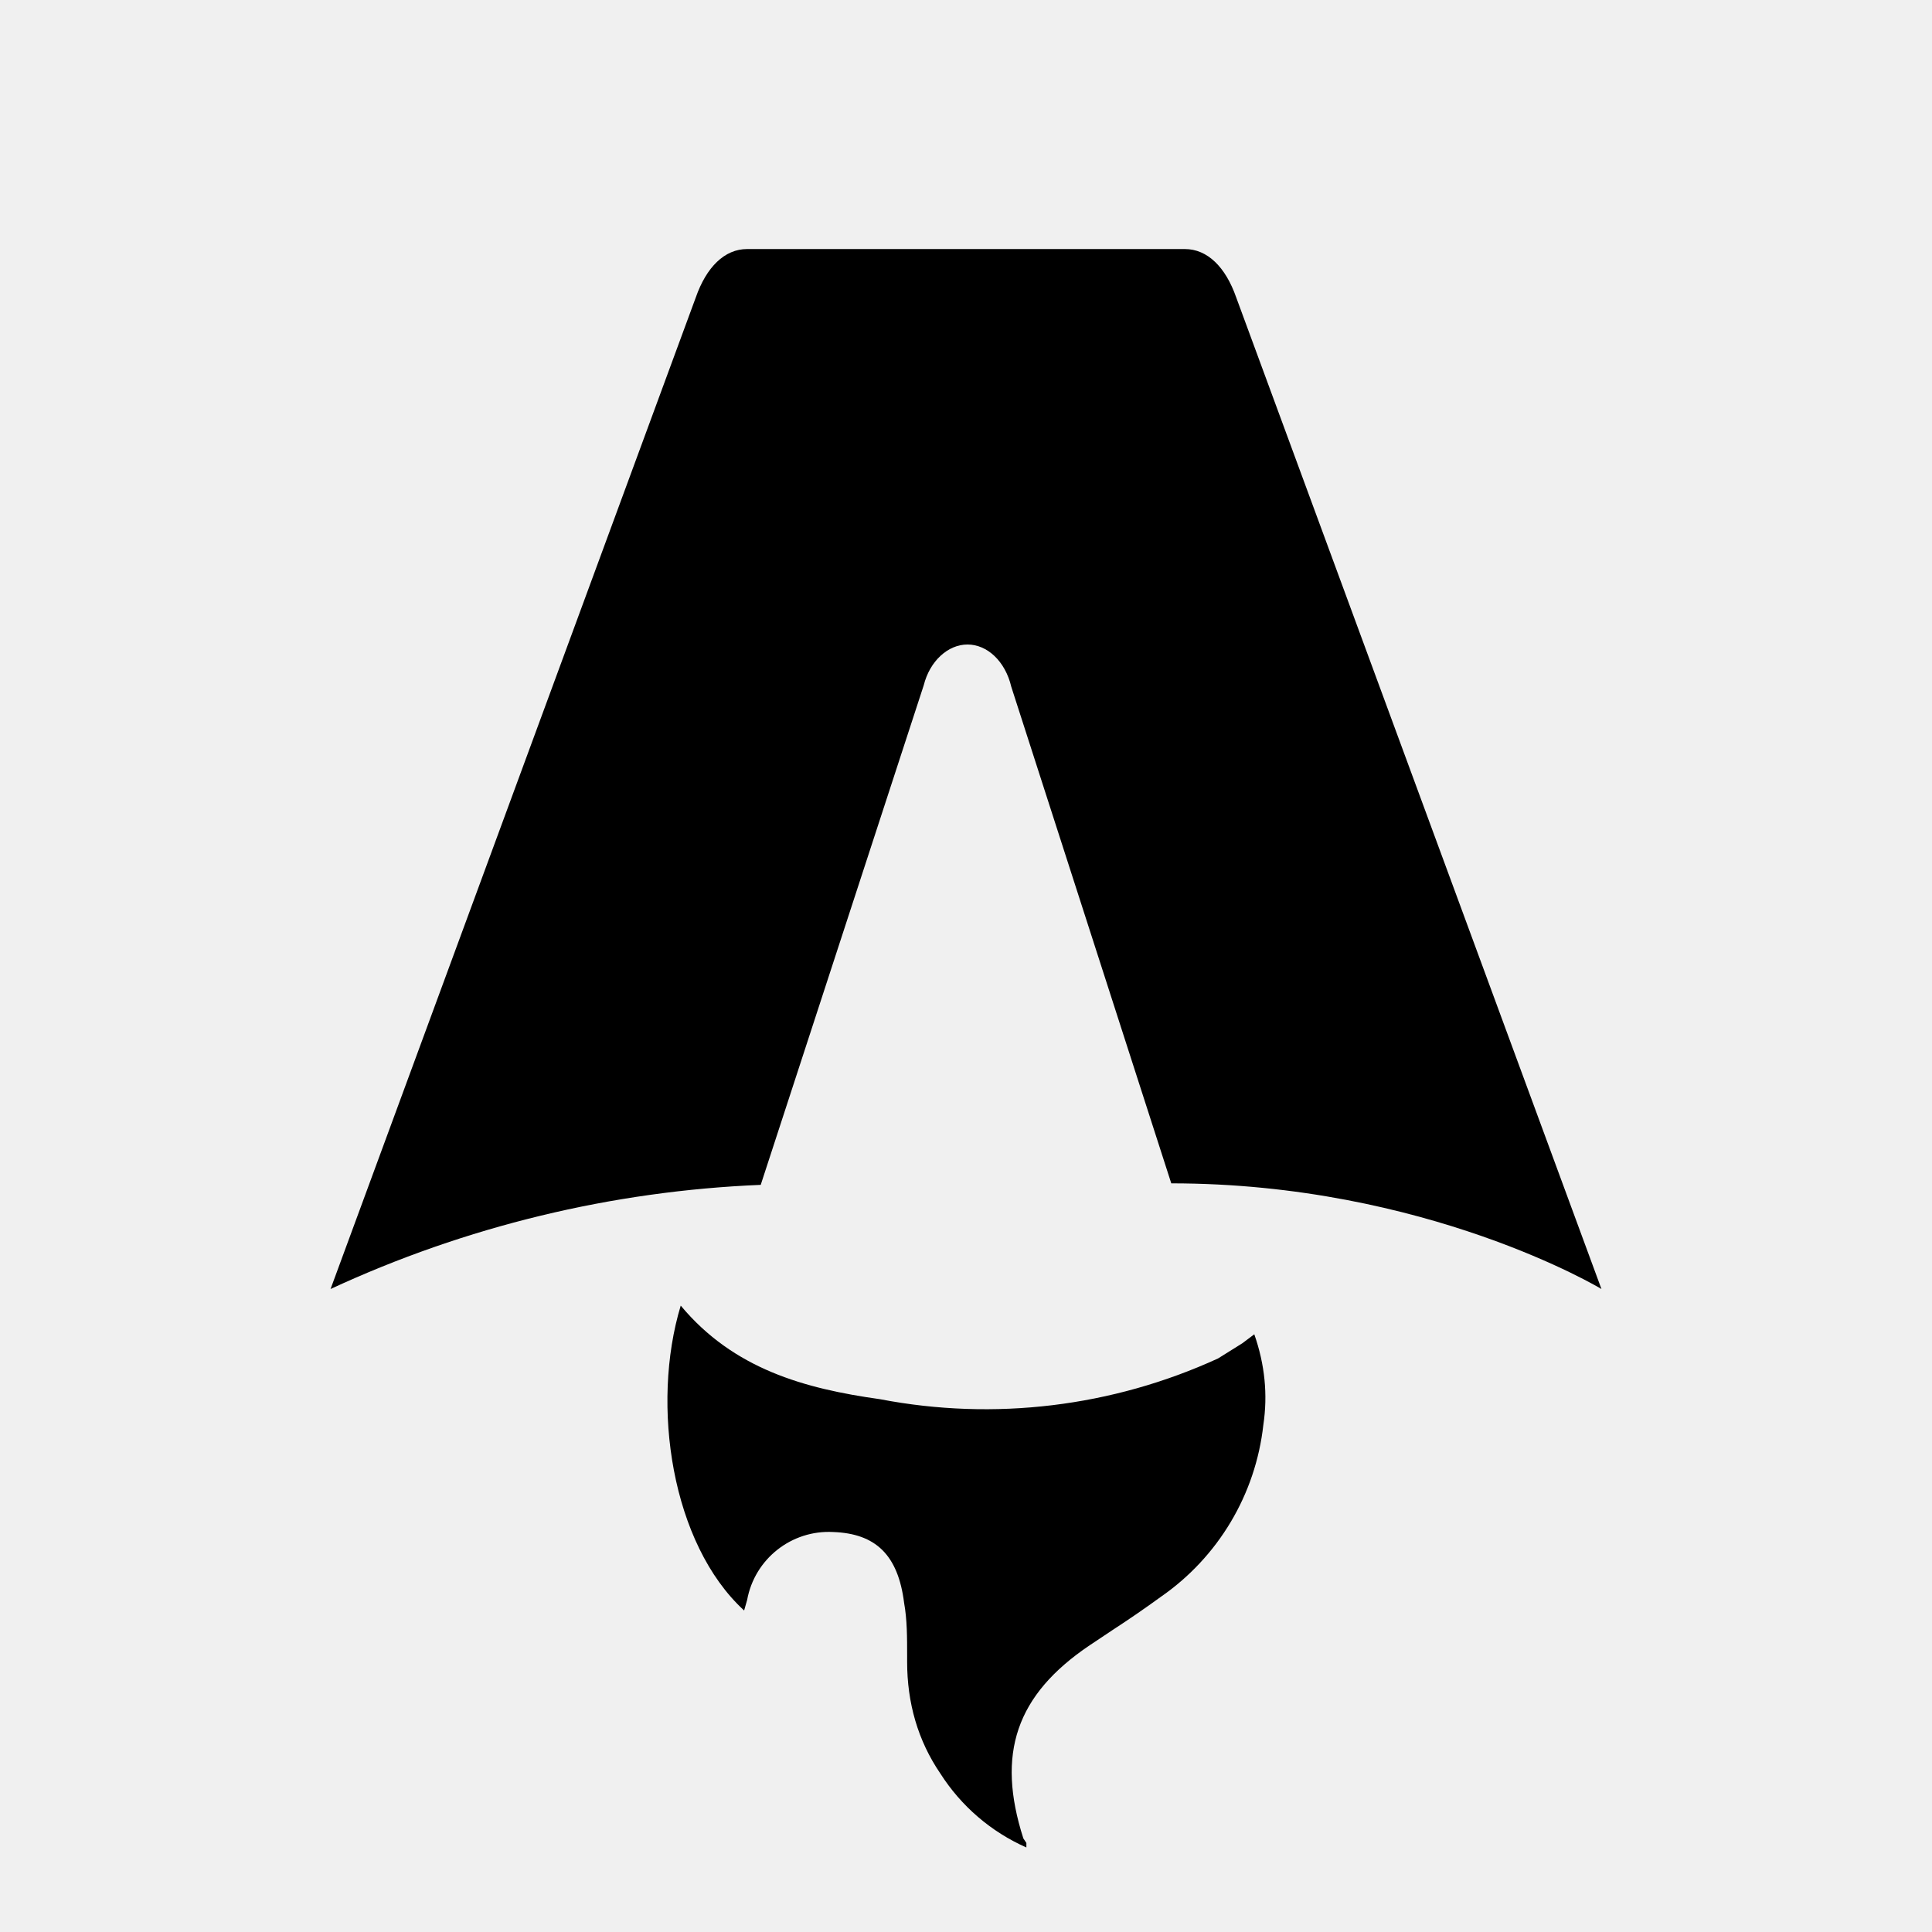
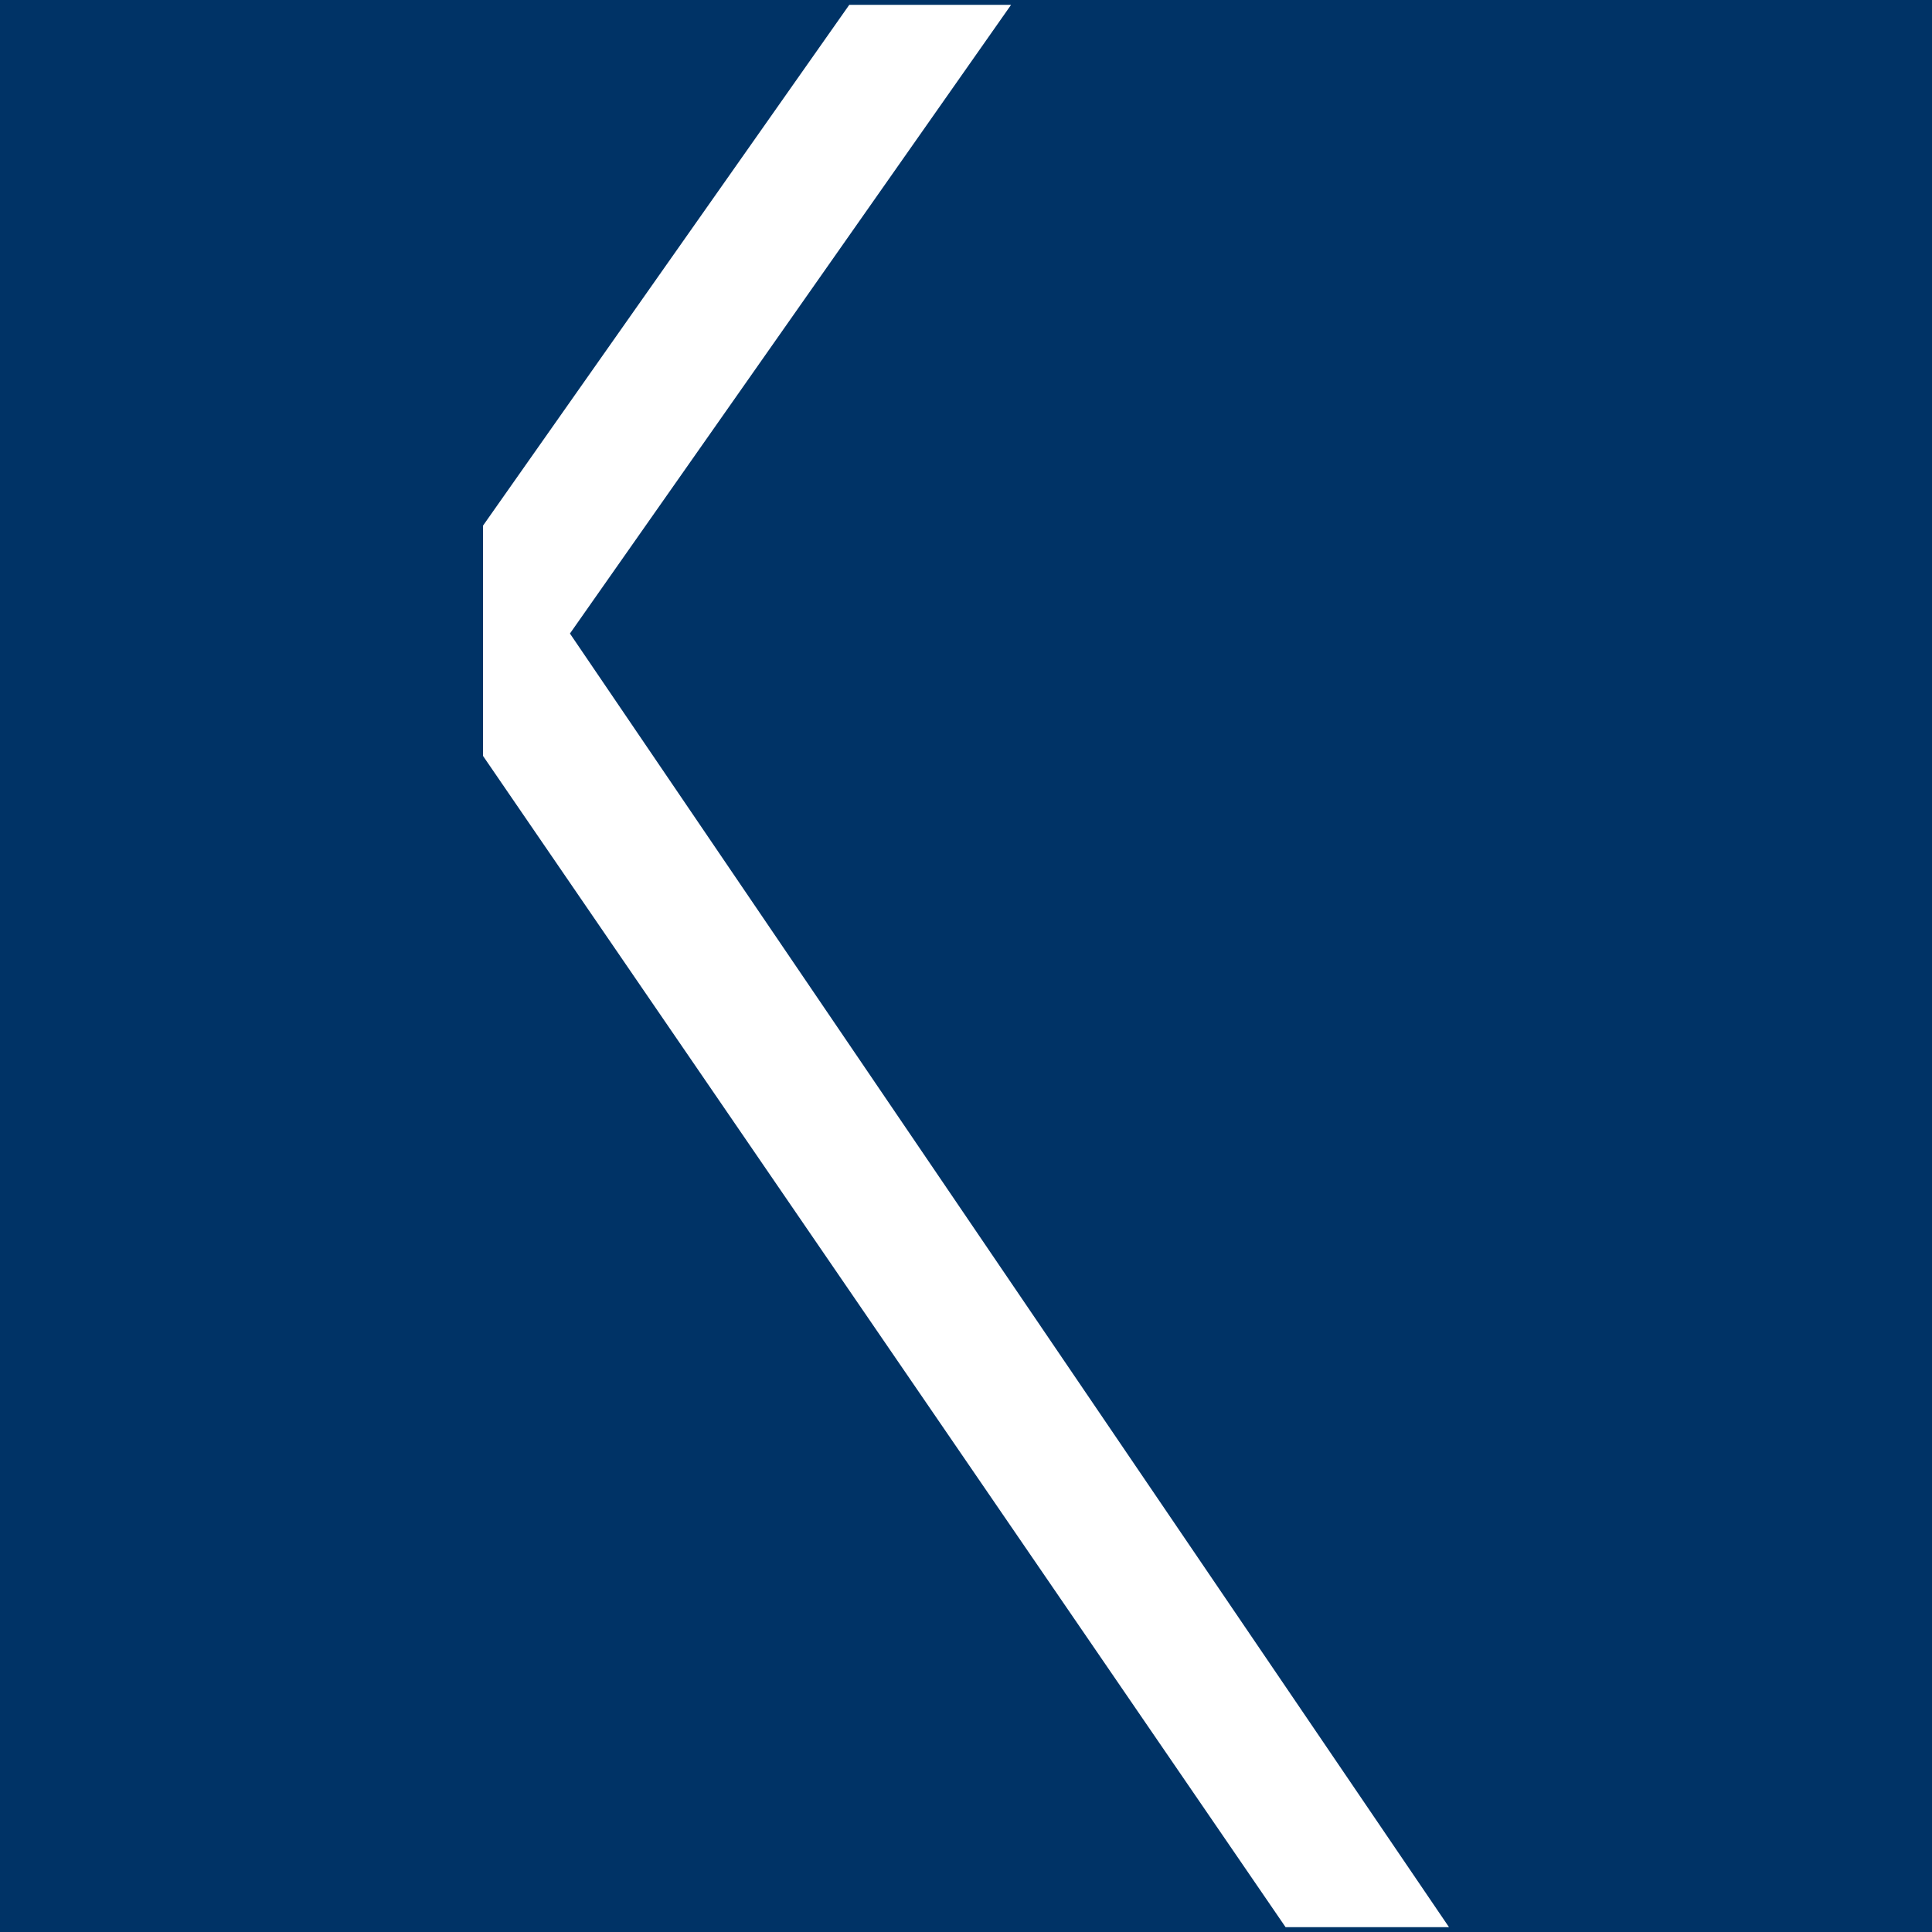
- <svg xmlns="http://www.w3.org/2000/svg" fill="none" viewBox="0 0 128 128">
-   <path d="M50.4 78.5a75.1 75.1 0 0 0-28.5 6.9l24.2-65.7c.7-2 1.9-3.2 3.4-3.2h29c1.5 0 2.7 1.2 3.4 3.2l24.2 65.7s-11.6-7-28.5-7L67 45.5c-.4-1.7-1.6-2.8-2.9-2.8-1.3 0-2.5 1.1-2.9 2.7L50.4 78.5Zm-1.1 28.2Zm-4.2-20.2c-2 6.6-.6 15.8 4.2 20.2a17.5 17.5 0 0 1 .2-.7 5.5 5.5 0 0 1 5.7-4.5c2.8.1 4.3 1.5 4.7 4.7.2 1.1.2 2.3.2 3.5v.4c0 2.7.7 5.2 2.2 7.4a13 13 0 0 0 5.7 4.9v-.3l-.2-.3c-1.8-5.6-.5-9.5 4.4-12.8l1.5-1a73 73 0 0 0 3.2-2.2 16 16 0 0 0 6.8-11.4c.3-2 .1-4-.6-6l-.8.6-1.6 1a37 37 0 0 1-22.4 2.7c-5-.7-9.7-2-13.2-6.2Z" />
-   <style>
-         path { fill: #000; }
-         @media (prefers-color-scheme: dark) {
-             path { fill: #FFF; }
-         }
-     </style>
+ <svg xmlns="http://www.w3.org/2000/svg" id="Layer_1" viewBox="0 0 24 24">
+   <defs>
+     <style>.cls-1{fill:#036;}.cls-2{fill:#fff;}</style>
+   </defs>
+   <rect class="cls-1" width="24" height="24" />
+   <polygon class="cls-2" points="6 6.53 10.55 .06 12.56 .06 7.08 7.87 18 23.94 15.97 23.94 6 9.39 6 9.39 6 6.53" />
</svg>
